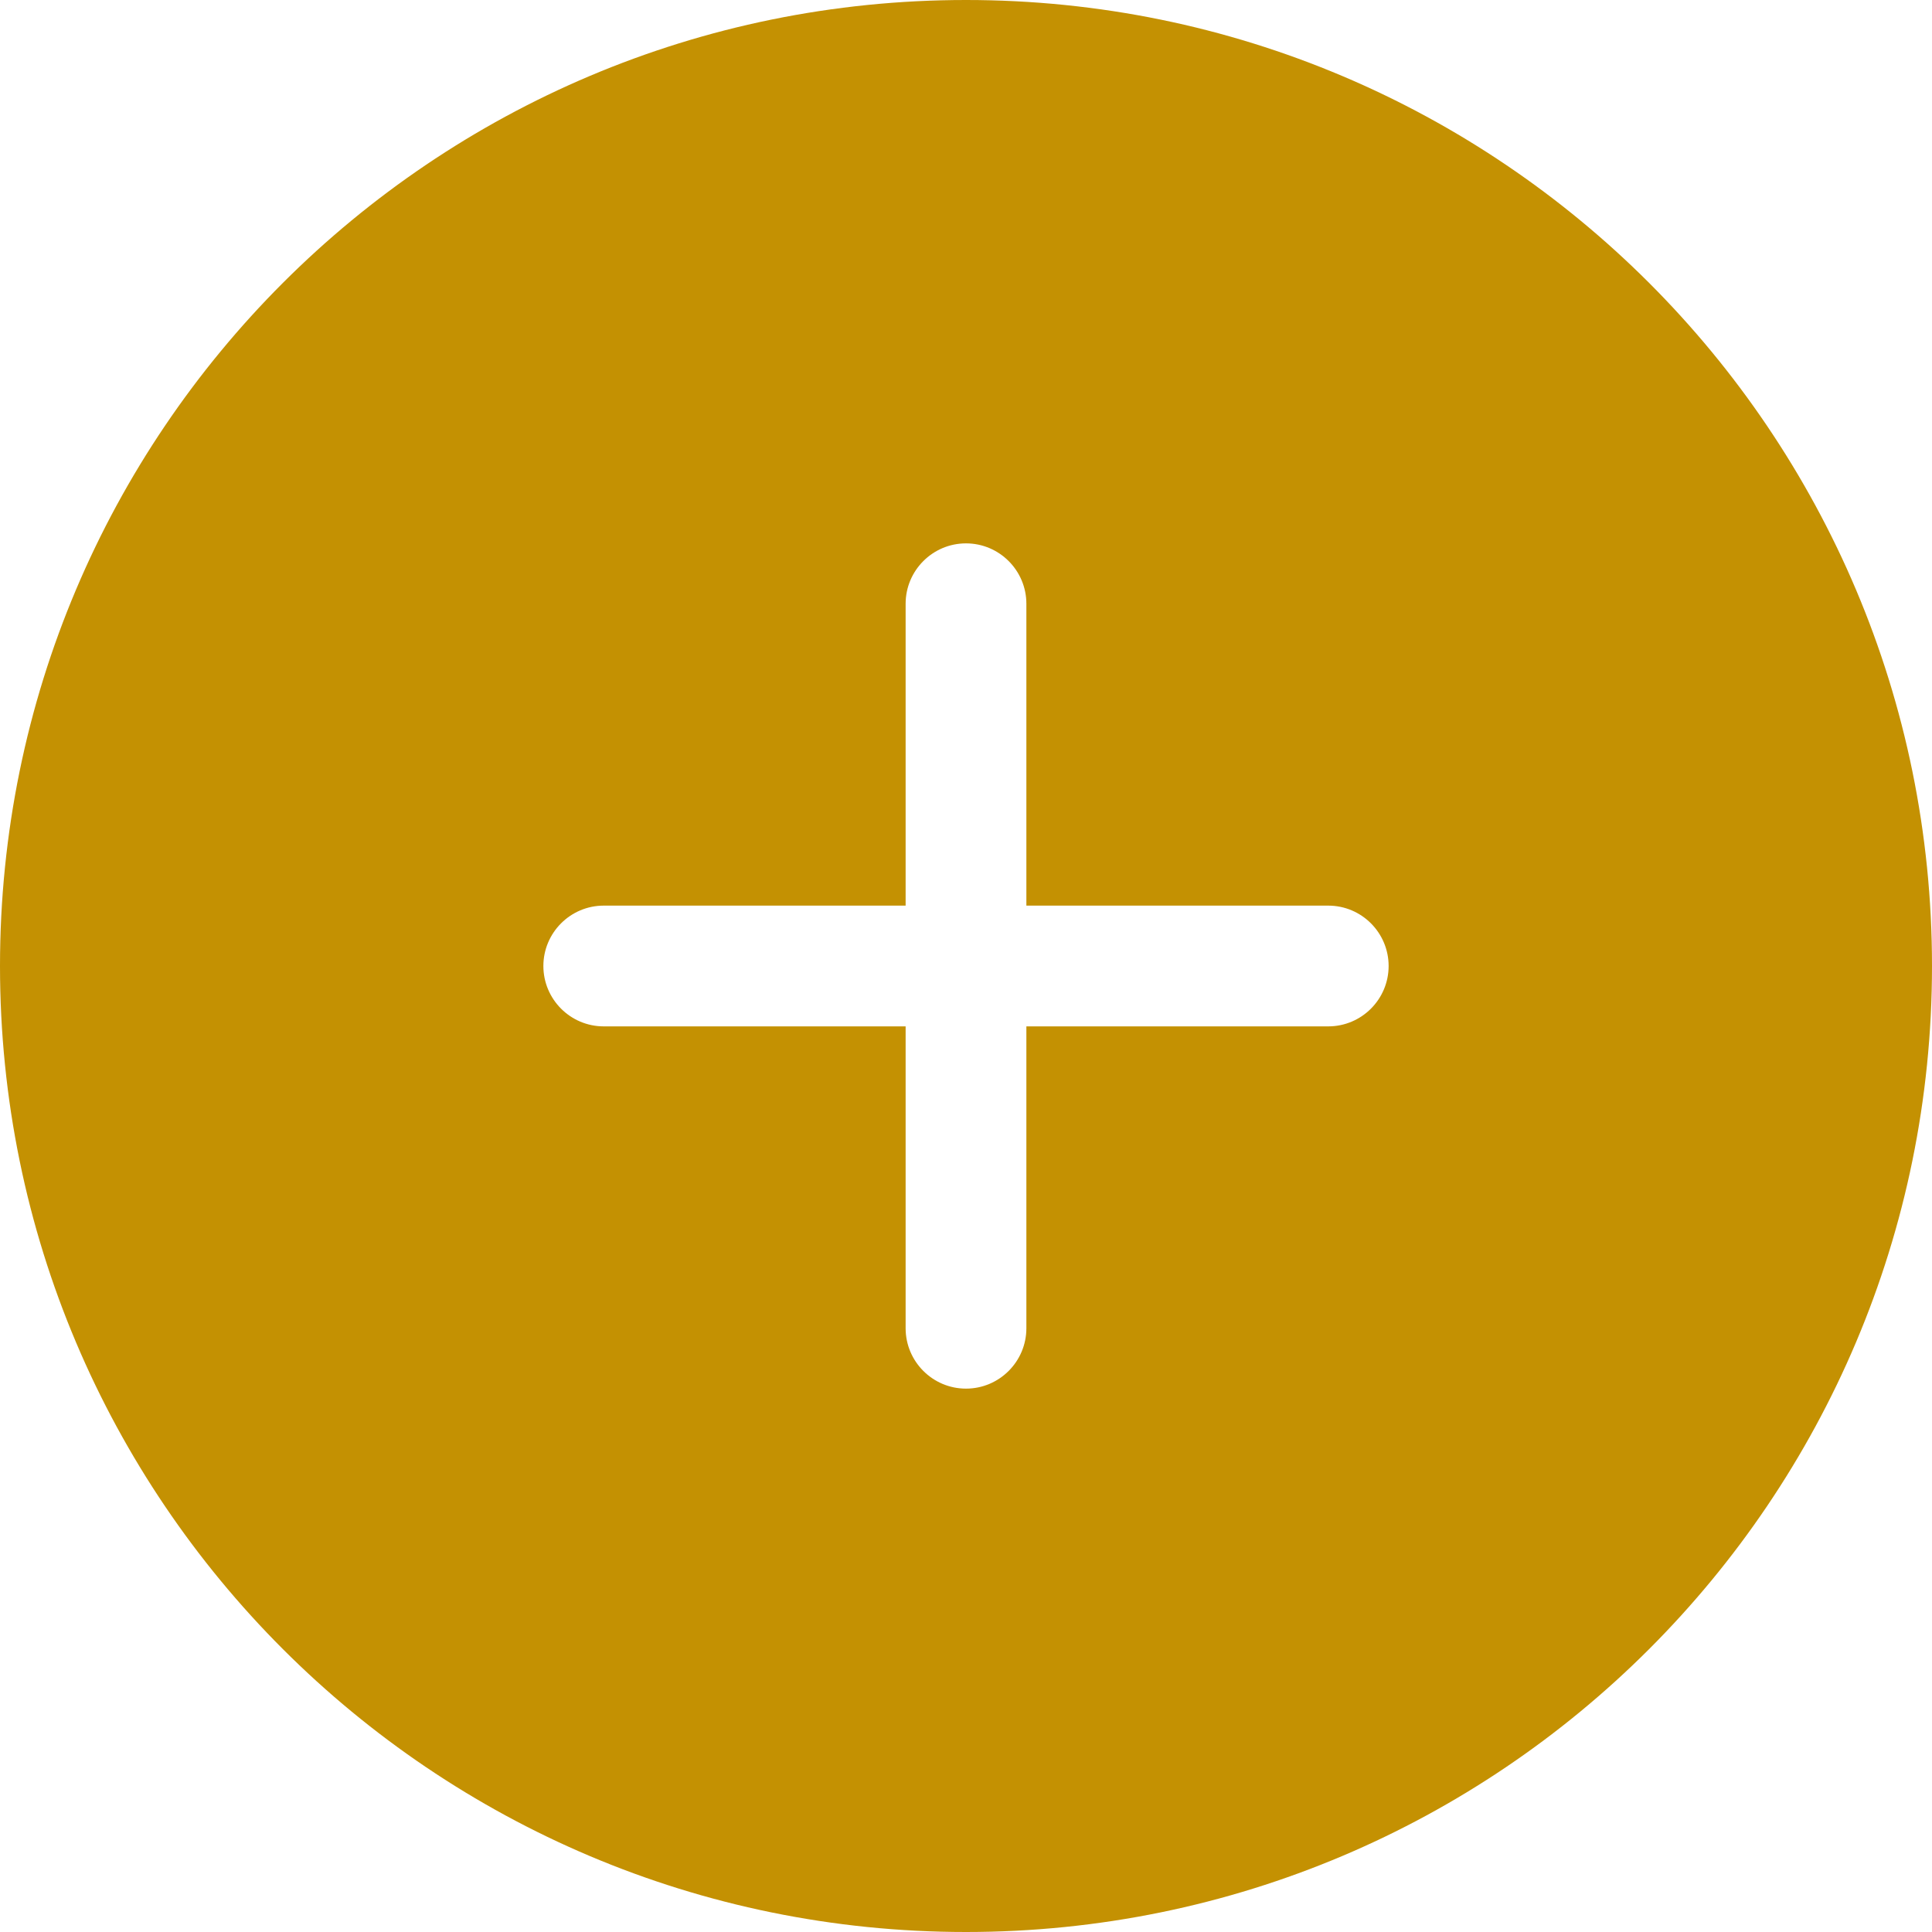
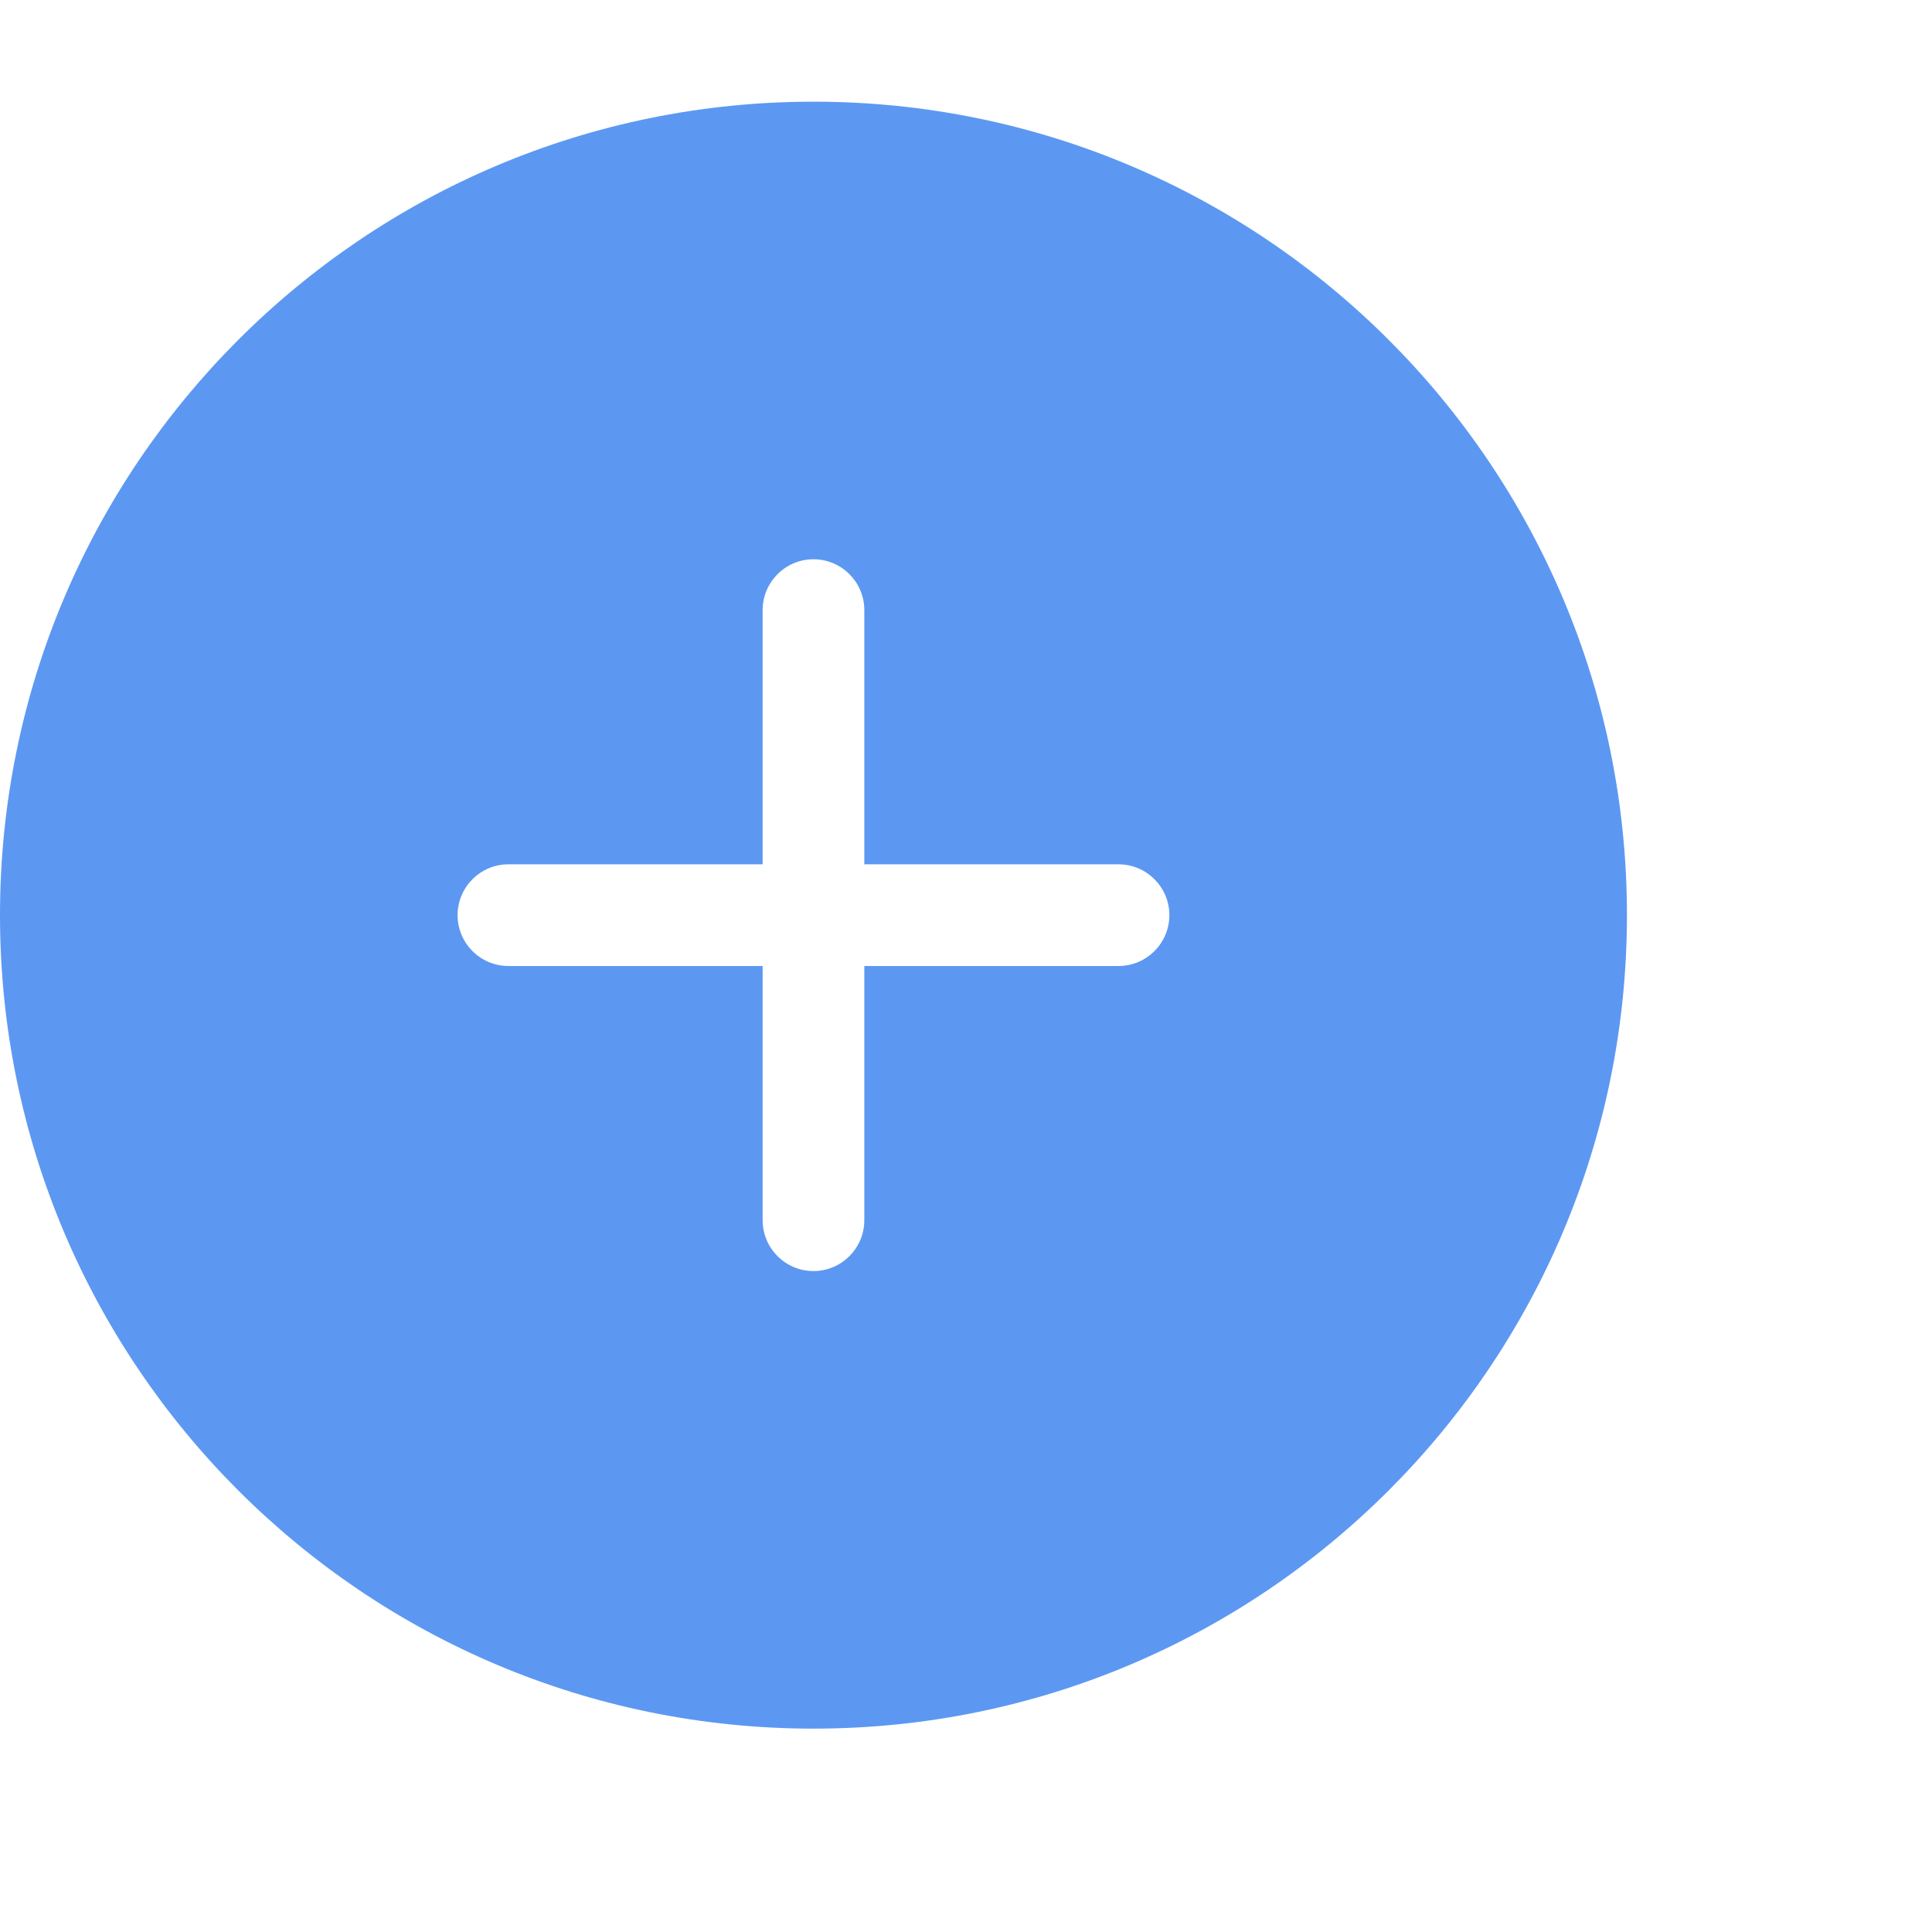
- <svg xmlns="http://www.w3.org/2000/svg" width="800px" height="800px" viewBox="0 0 32 32" version="1.1" fill="#000000">
+ <svg xmlns="http://www.w3.org/2000/svg" width="800px" height="800px" viewBox="0 0 38 34" version="1.1" fill="#000000">
  <g id="SVGRepo_bgCarrier" stroke-width="0" />
  <g id="SVGRepo_tracerCarrier" stroke-linecap="round" stroke-linejoin="round" />
  <g id="SVGRepo_iconCarrier">
    <defs> </defs>
    <g id="Page-1" stroke="none" stroke-width="1" fill="none" fill-rule="evenodd">
-       <g id="Icon-Set-Filled" transform="translate(-466, -1089)" fill="#C49102">
+       <g id="Icon-Set-Filled" transform="translate(-466, -1089)" fill="#5C98F2">
        <path d="M488,1106 L483,1106 L483,1111 C483,1111.55 482.553,1112 482,1112 C481.447,1112 481,1111.55 481,1111 L481,1106 L476,1106 C475.447,1106 475,1105.55 475,1105 C475,1104.45 475.447,1104 476,1104 L481,1104 L481,1099 C481,1098.45 481.447,1098 482,1098 C482.553,1098 483,1098.45 483,1099 L483,1104 L488,1104 C488.553,1104 489,1104.45 489,1105 C489,1105.55 488.553,1106 488,1106 L488,1106 Z M482,1089 C473.163,1089 466,1096.16 466,1105 C466,1113.84 473.163,1121 482,1121 C490.837,1121 498,1113.84 498,1105 C498,1096.16 490.837,1089 482,1089 L482,1089 Z" id="plus-circle"> </path>
      </g>
    </g>
  </g>
</svg>
